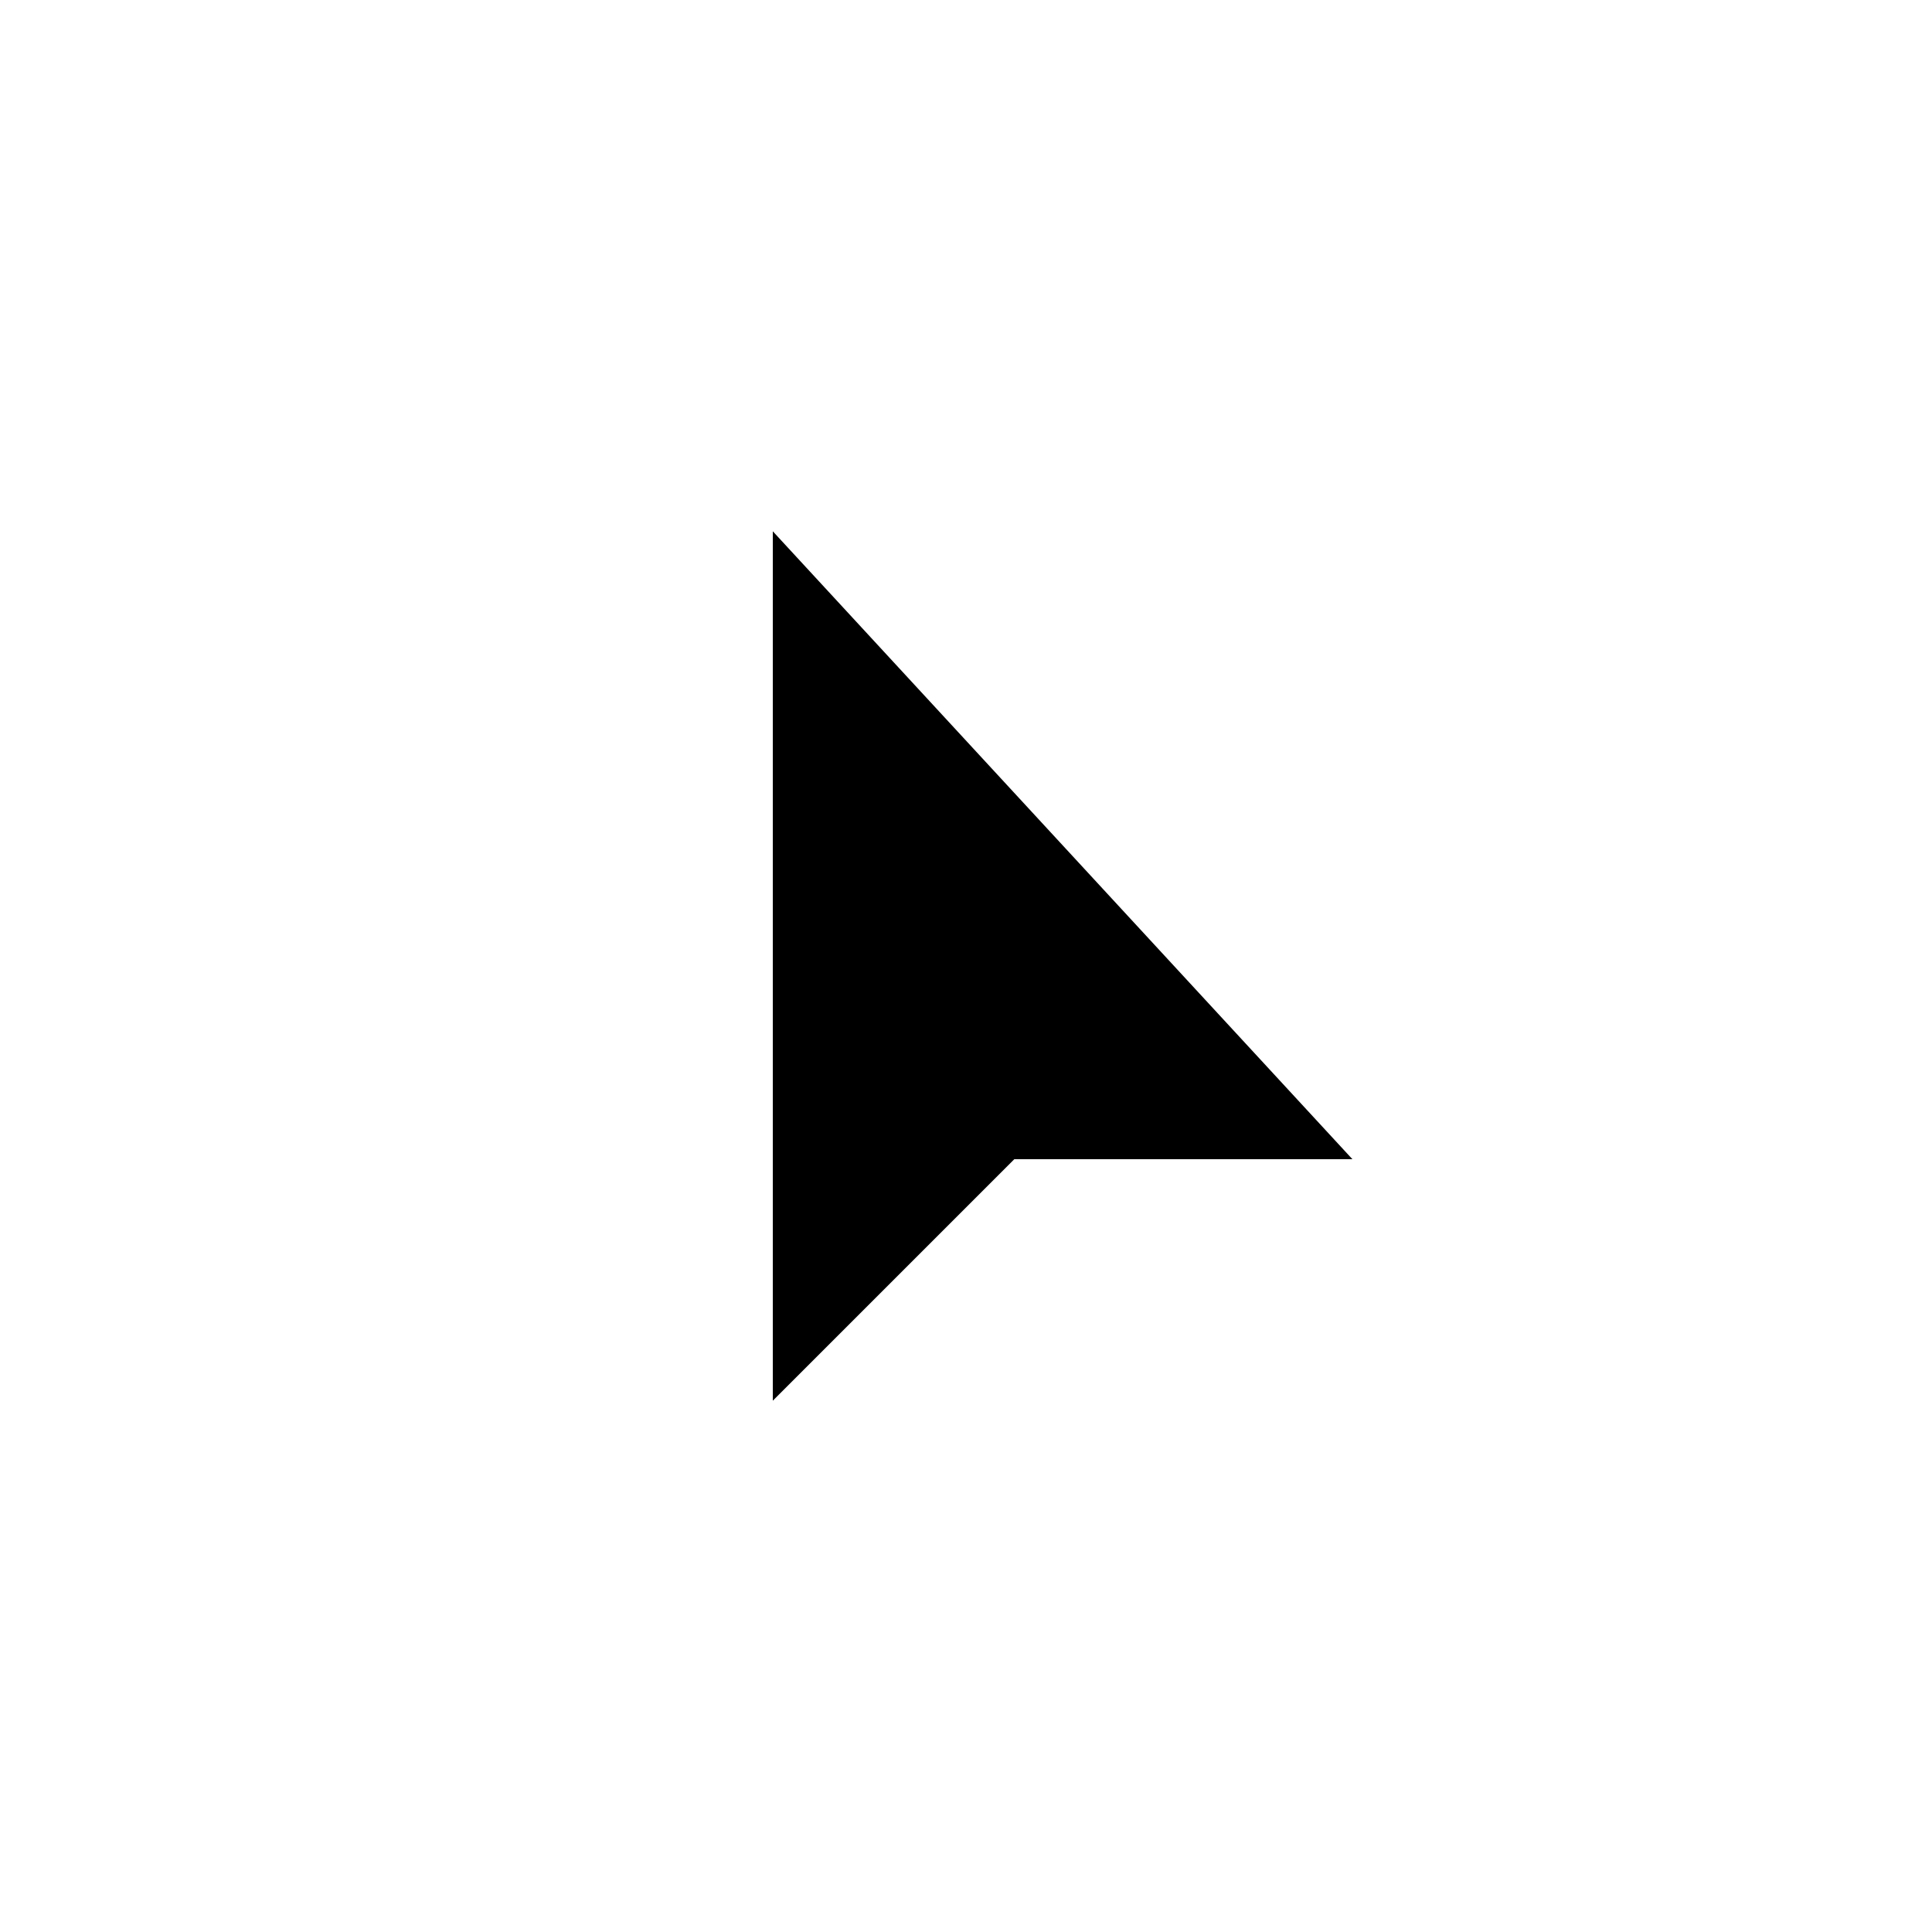
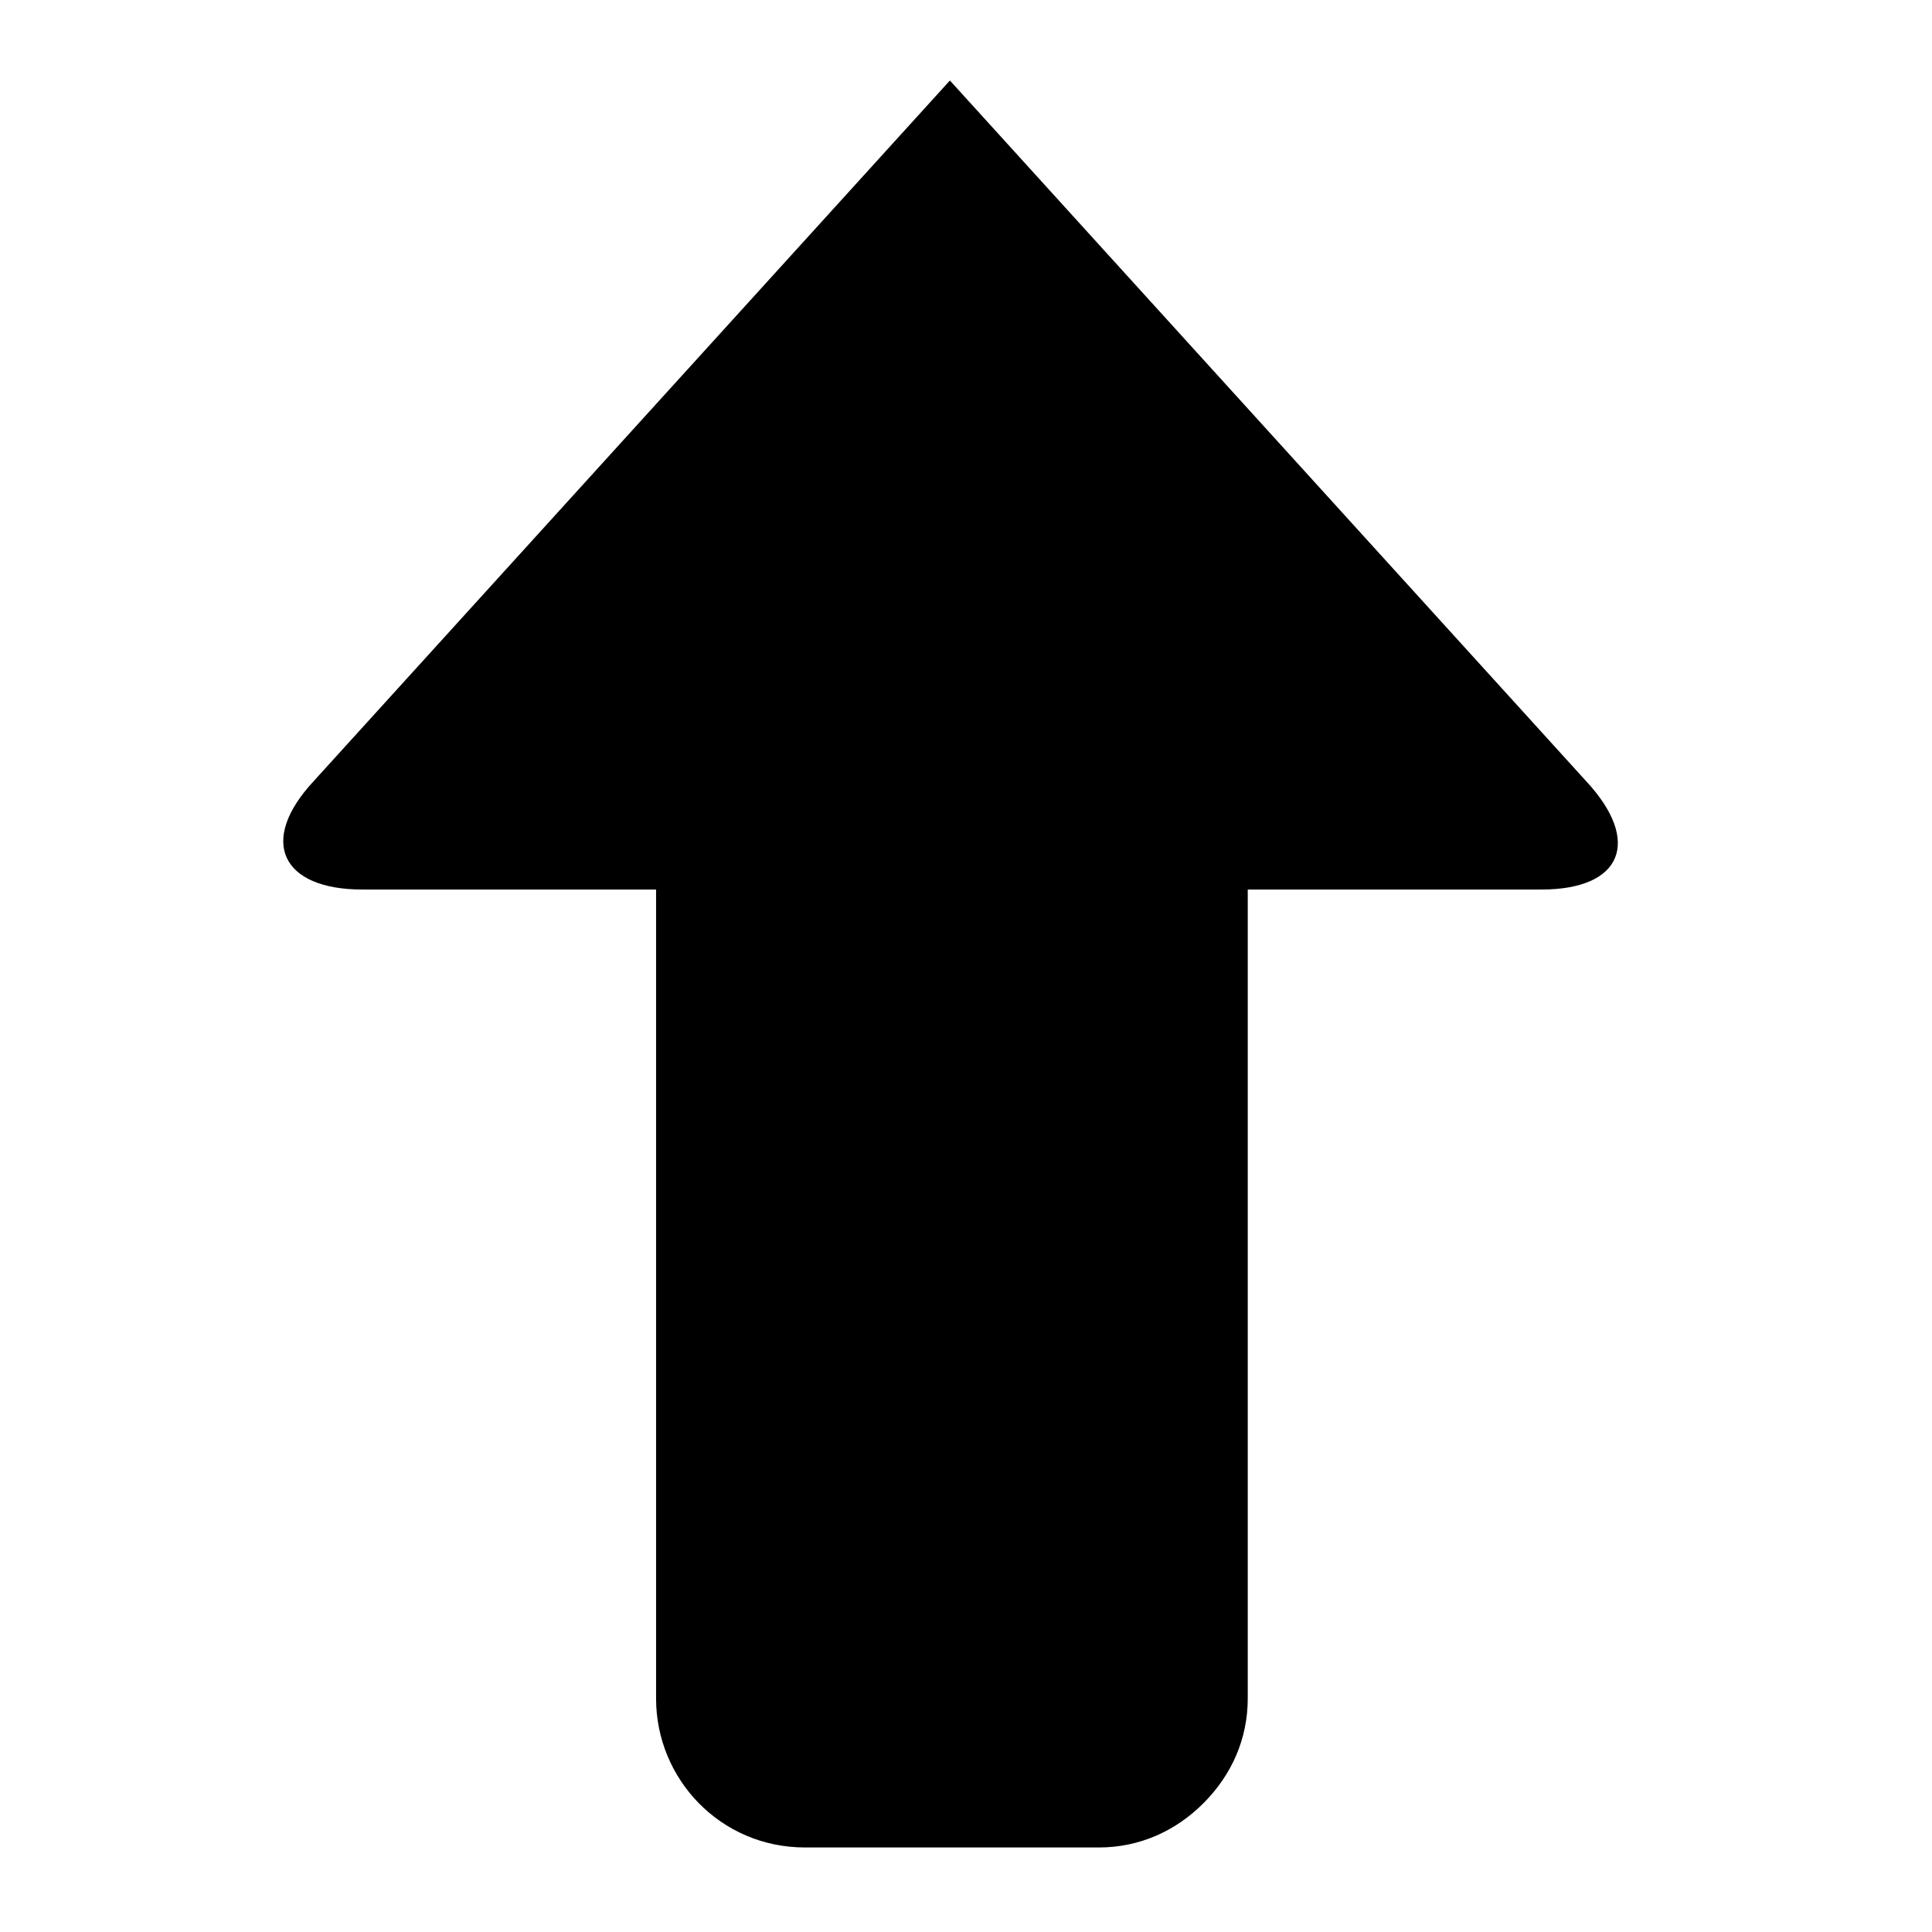
- <svg xmlns="http://www.w3.org/2000/svg" t="1542187942584" class="icon" style="" viewBox="0 0 1024 1024" version="1.1" p-id="1907" width="16" height="16">
+ <svg xmlns="http://www.w3.org/2000/svg" t="1542701677076" class="icon" style="" viewBox="0 0 1024 1024" version="1.1" p-id="4012" width="32" height="32">
  <defs>
    <style type="text/css" />
  </defs>
-   <path d="M409.6 281.6v460.8l128-128h179.2L409.6 281.6z" p-id="1908" />
+   <path d="M840.533 413.867L503.467 42.667 166.4 413.867C136.533 445.867 149.333 471.467 192 471.467h155.733v428.8c0 42.667 34.133 78.933 78.933 78.933h155.733c21.333 0 40.533-8.533 55.467-23.467 14.933-14.933 23.467-34.133 23.467-55.467V471.467h155.733c42.667 0 53.333-25.6 23.467-57.6z" fill="" p-id="4013" />
</svg>
